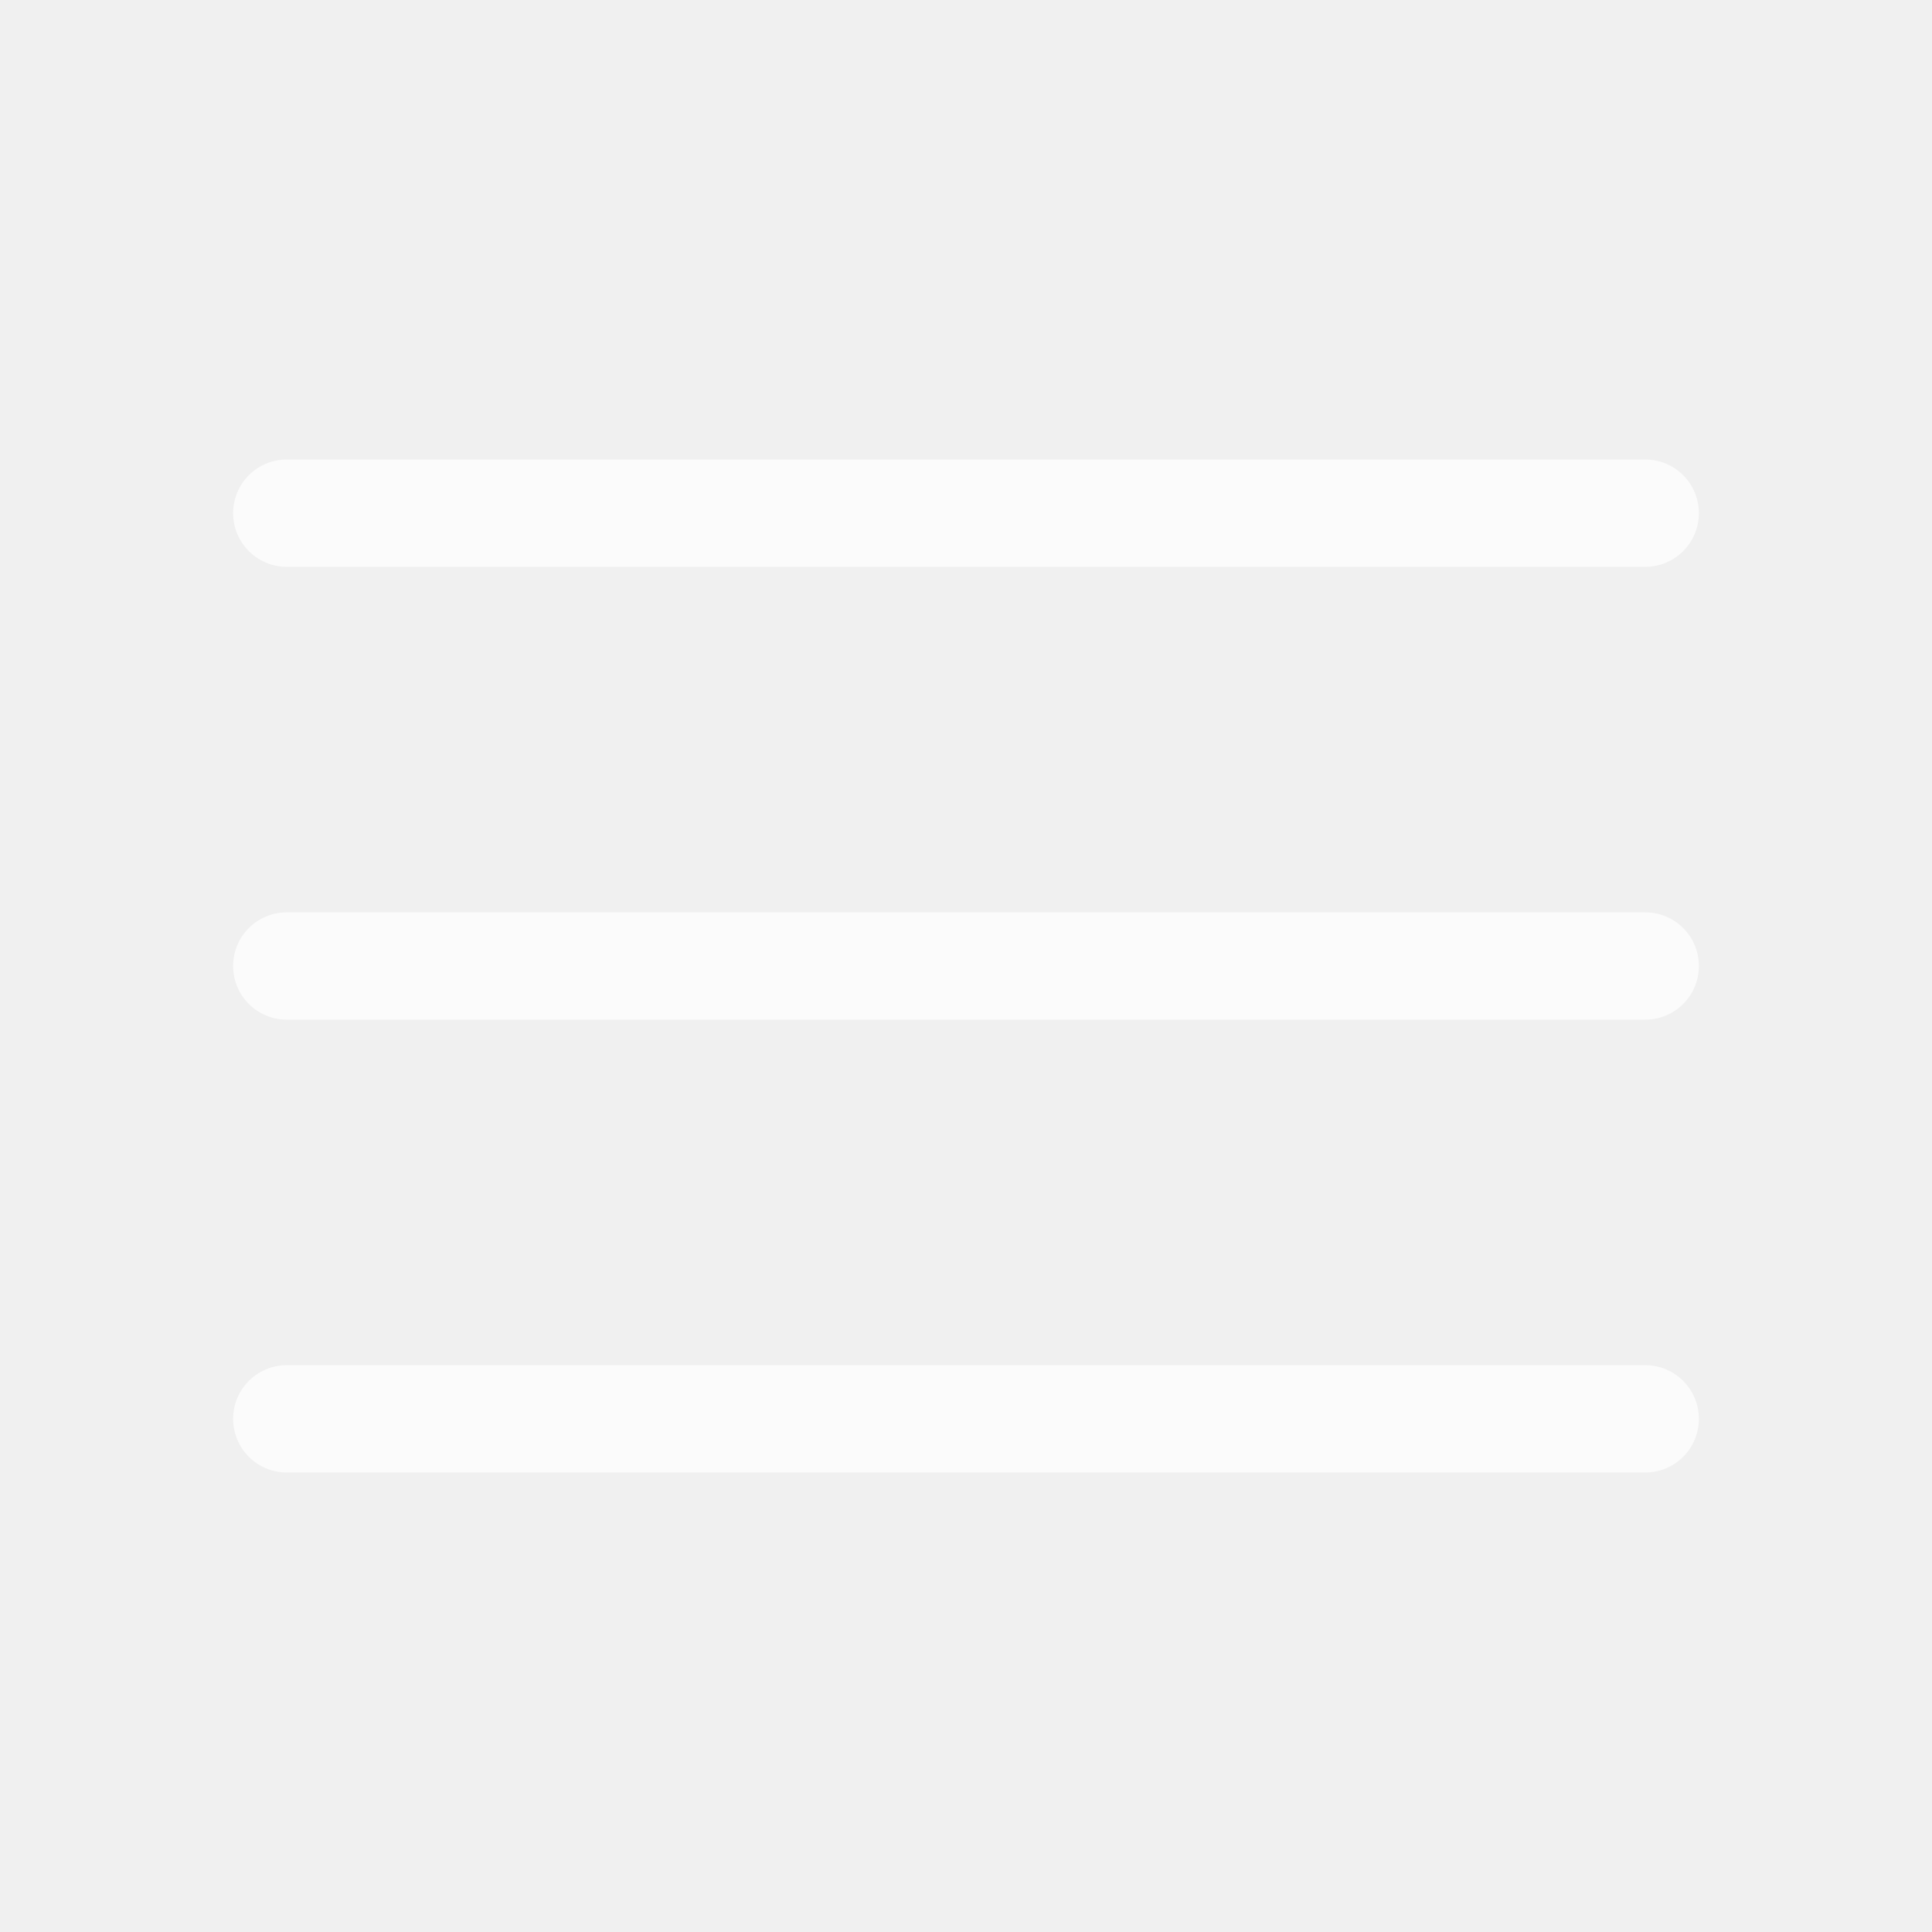
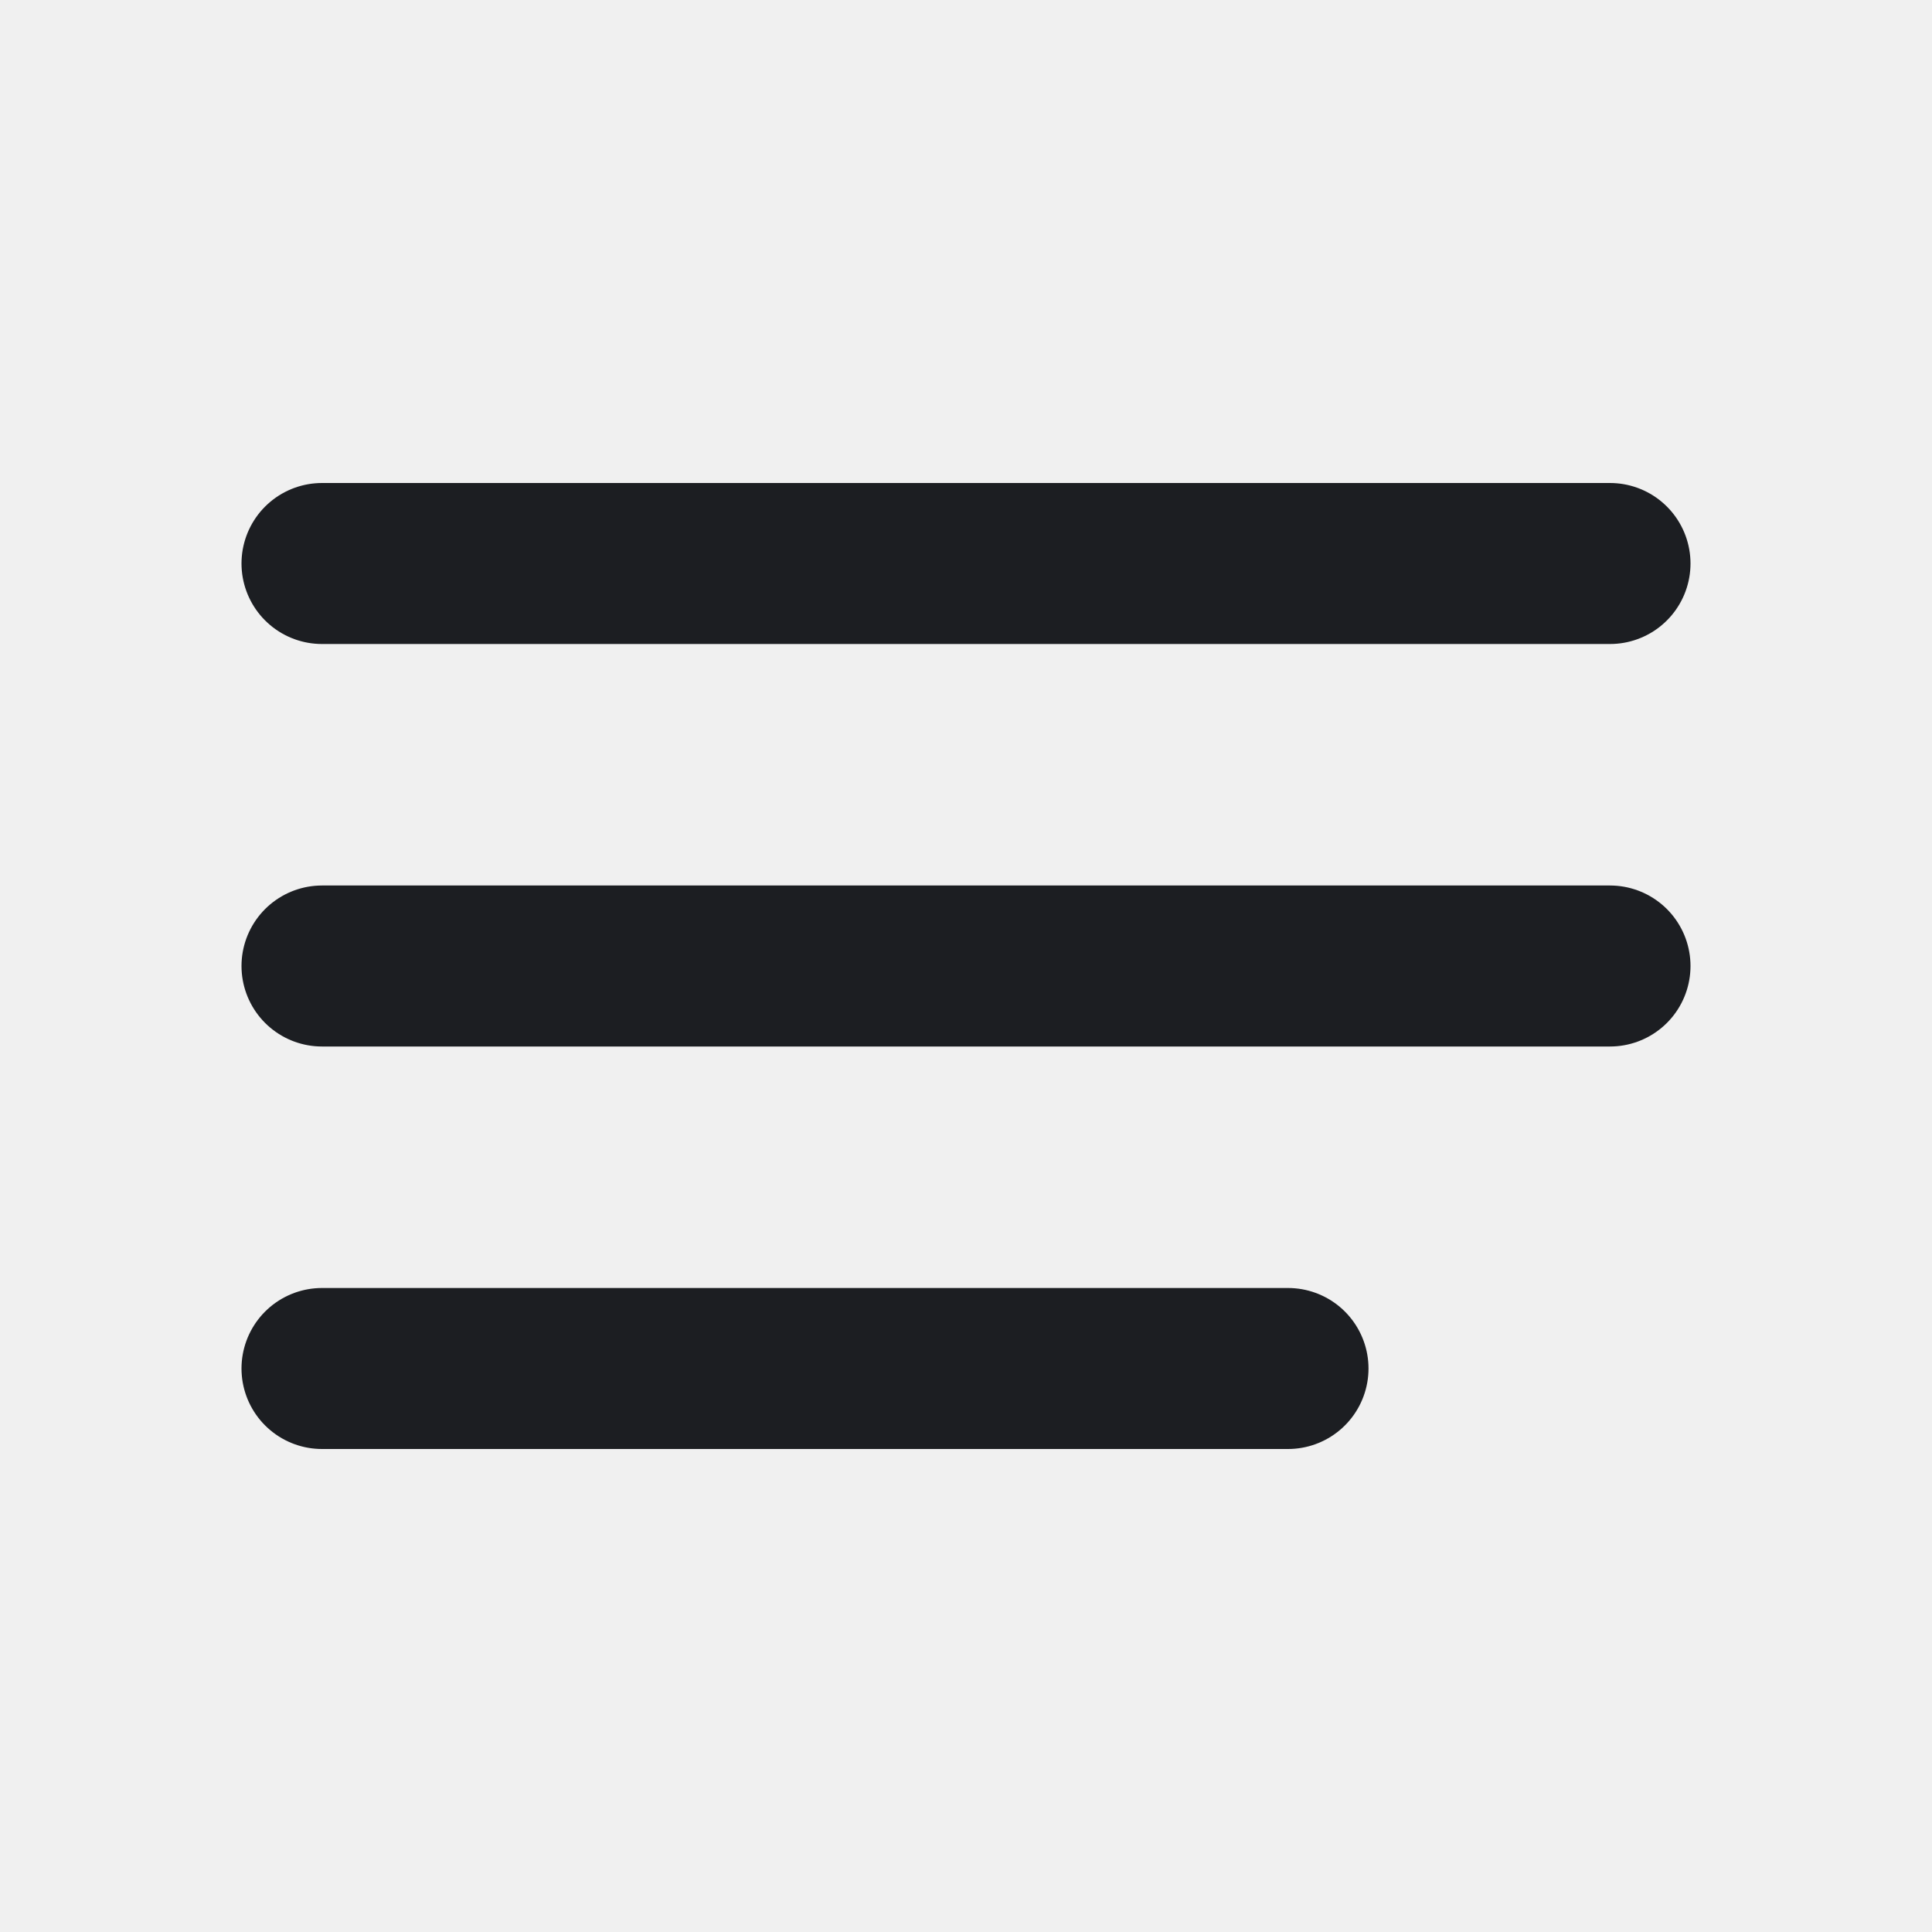
- <svg xmlns="http://www.w3.org/2000/svg" width="36" height="36" viewBox="0 0 36 36" fill="none">
-   <path d="M5.344 18H30.656" stroke="white" stroke-opacity="0.75" stroke-width="2" stroke-linecap="round" stroke-linejoin="round" />
-   <path d="M5.344 9.562H30.656" stroke="white" stroke-opacity="0.75" stroke-width="2" stroke-linecap="round" stroke-linejoin="round" />
-   <path d="M5.344 26.438H30.656" stroke="white" stroke-opacity="0.75" stroke-width="2" stroke-linecap="round" stroke-linejoin="round" />
+ <svg xmlns="http://www.w3.org/2000/svg" width="24" height="24" viewBox="0 0 24 24" fill="none">
+   <path d="M4 7h16M4 12h16M4 17h12" stroke="#1C1E22" stroke-width="2" stroke-linecap="round" stroke-linejoin="round" />
</svg>
